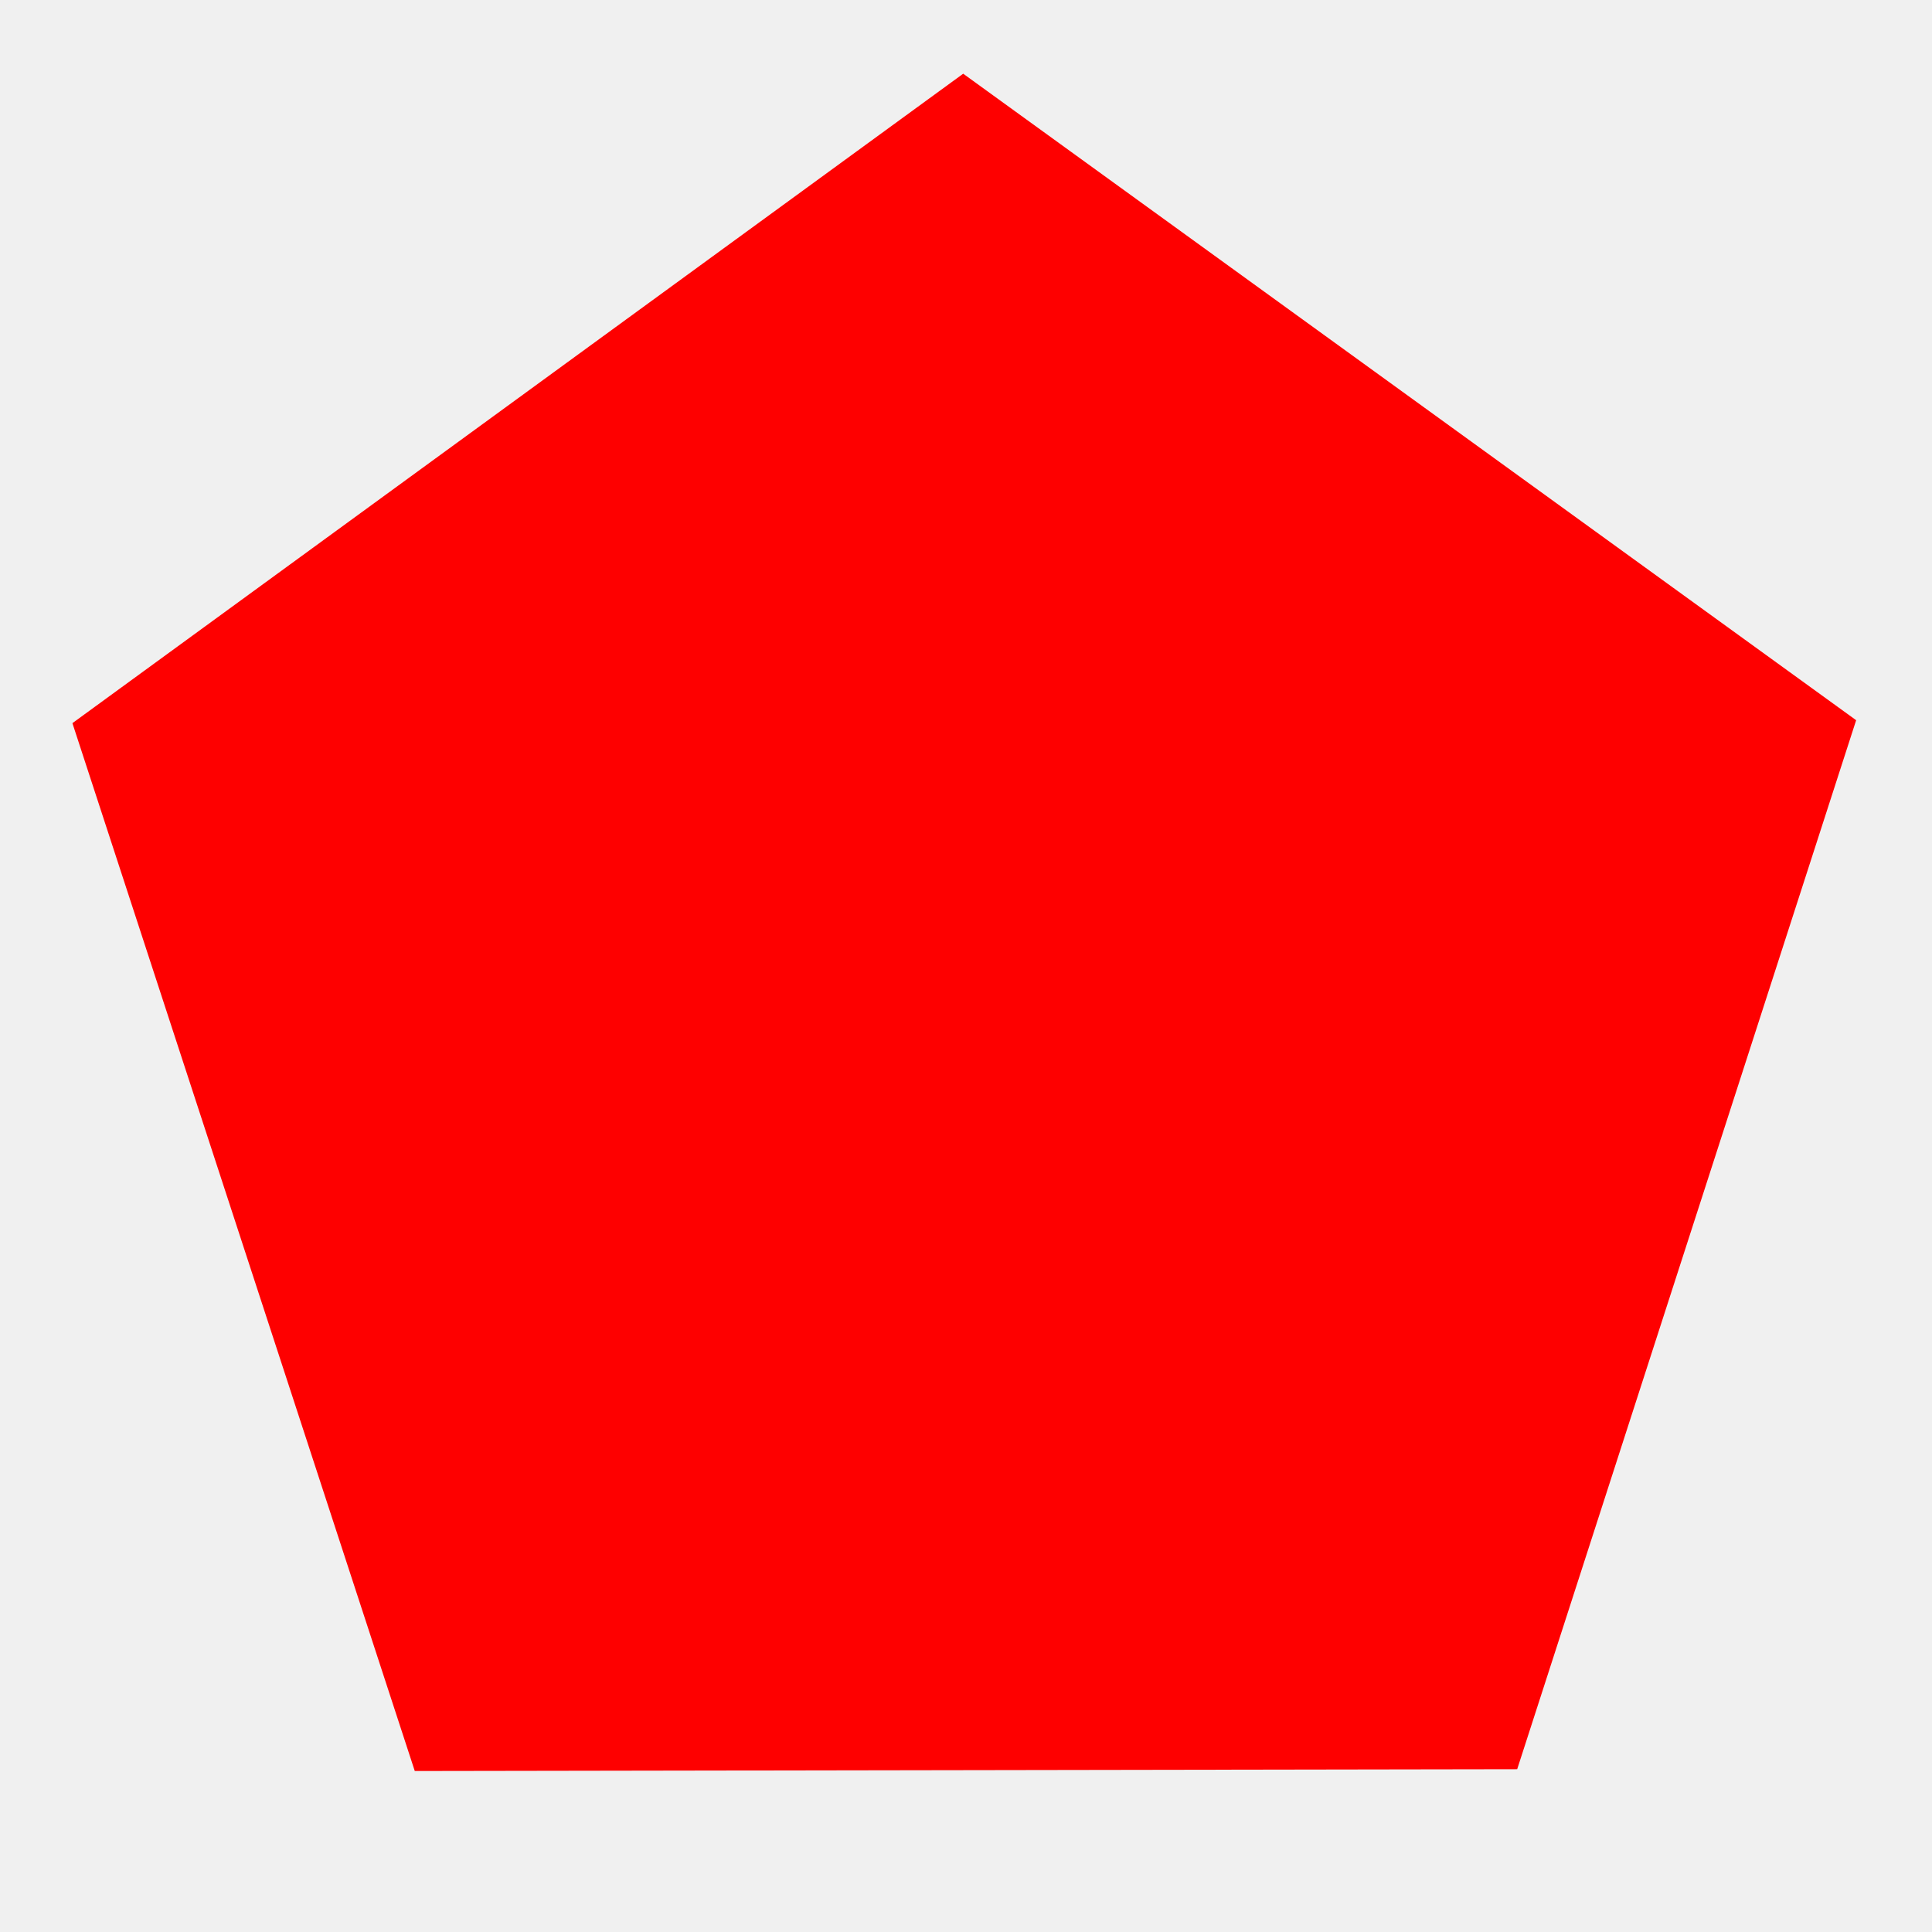
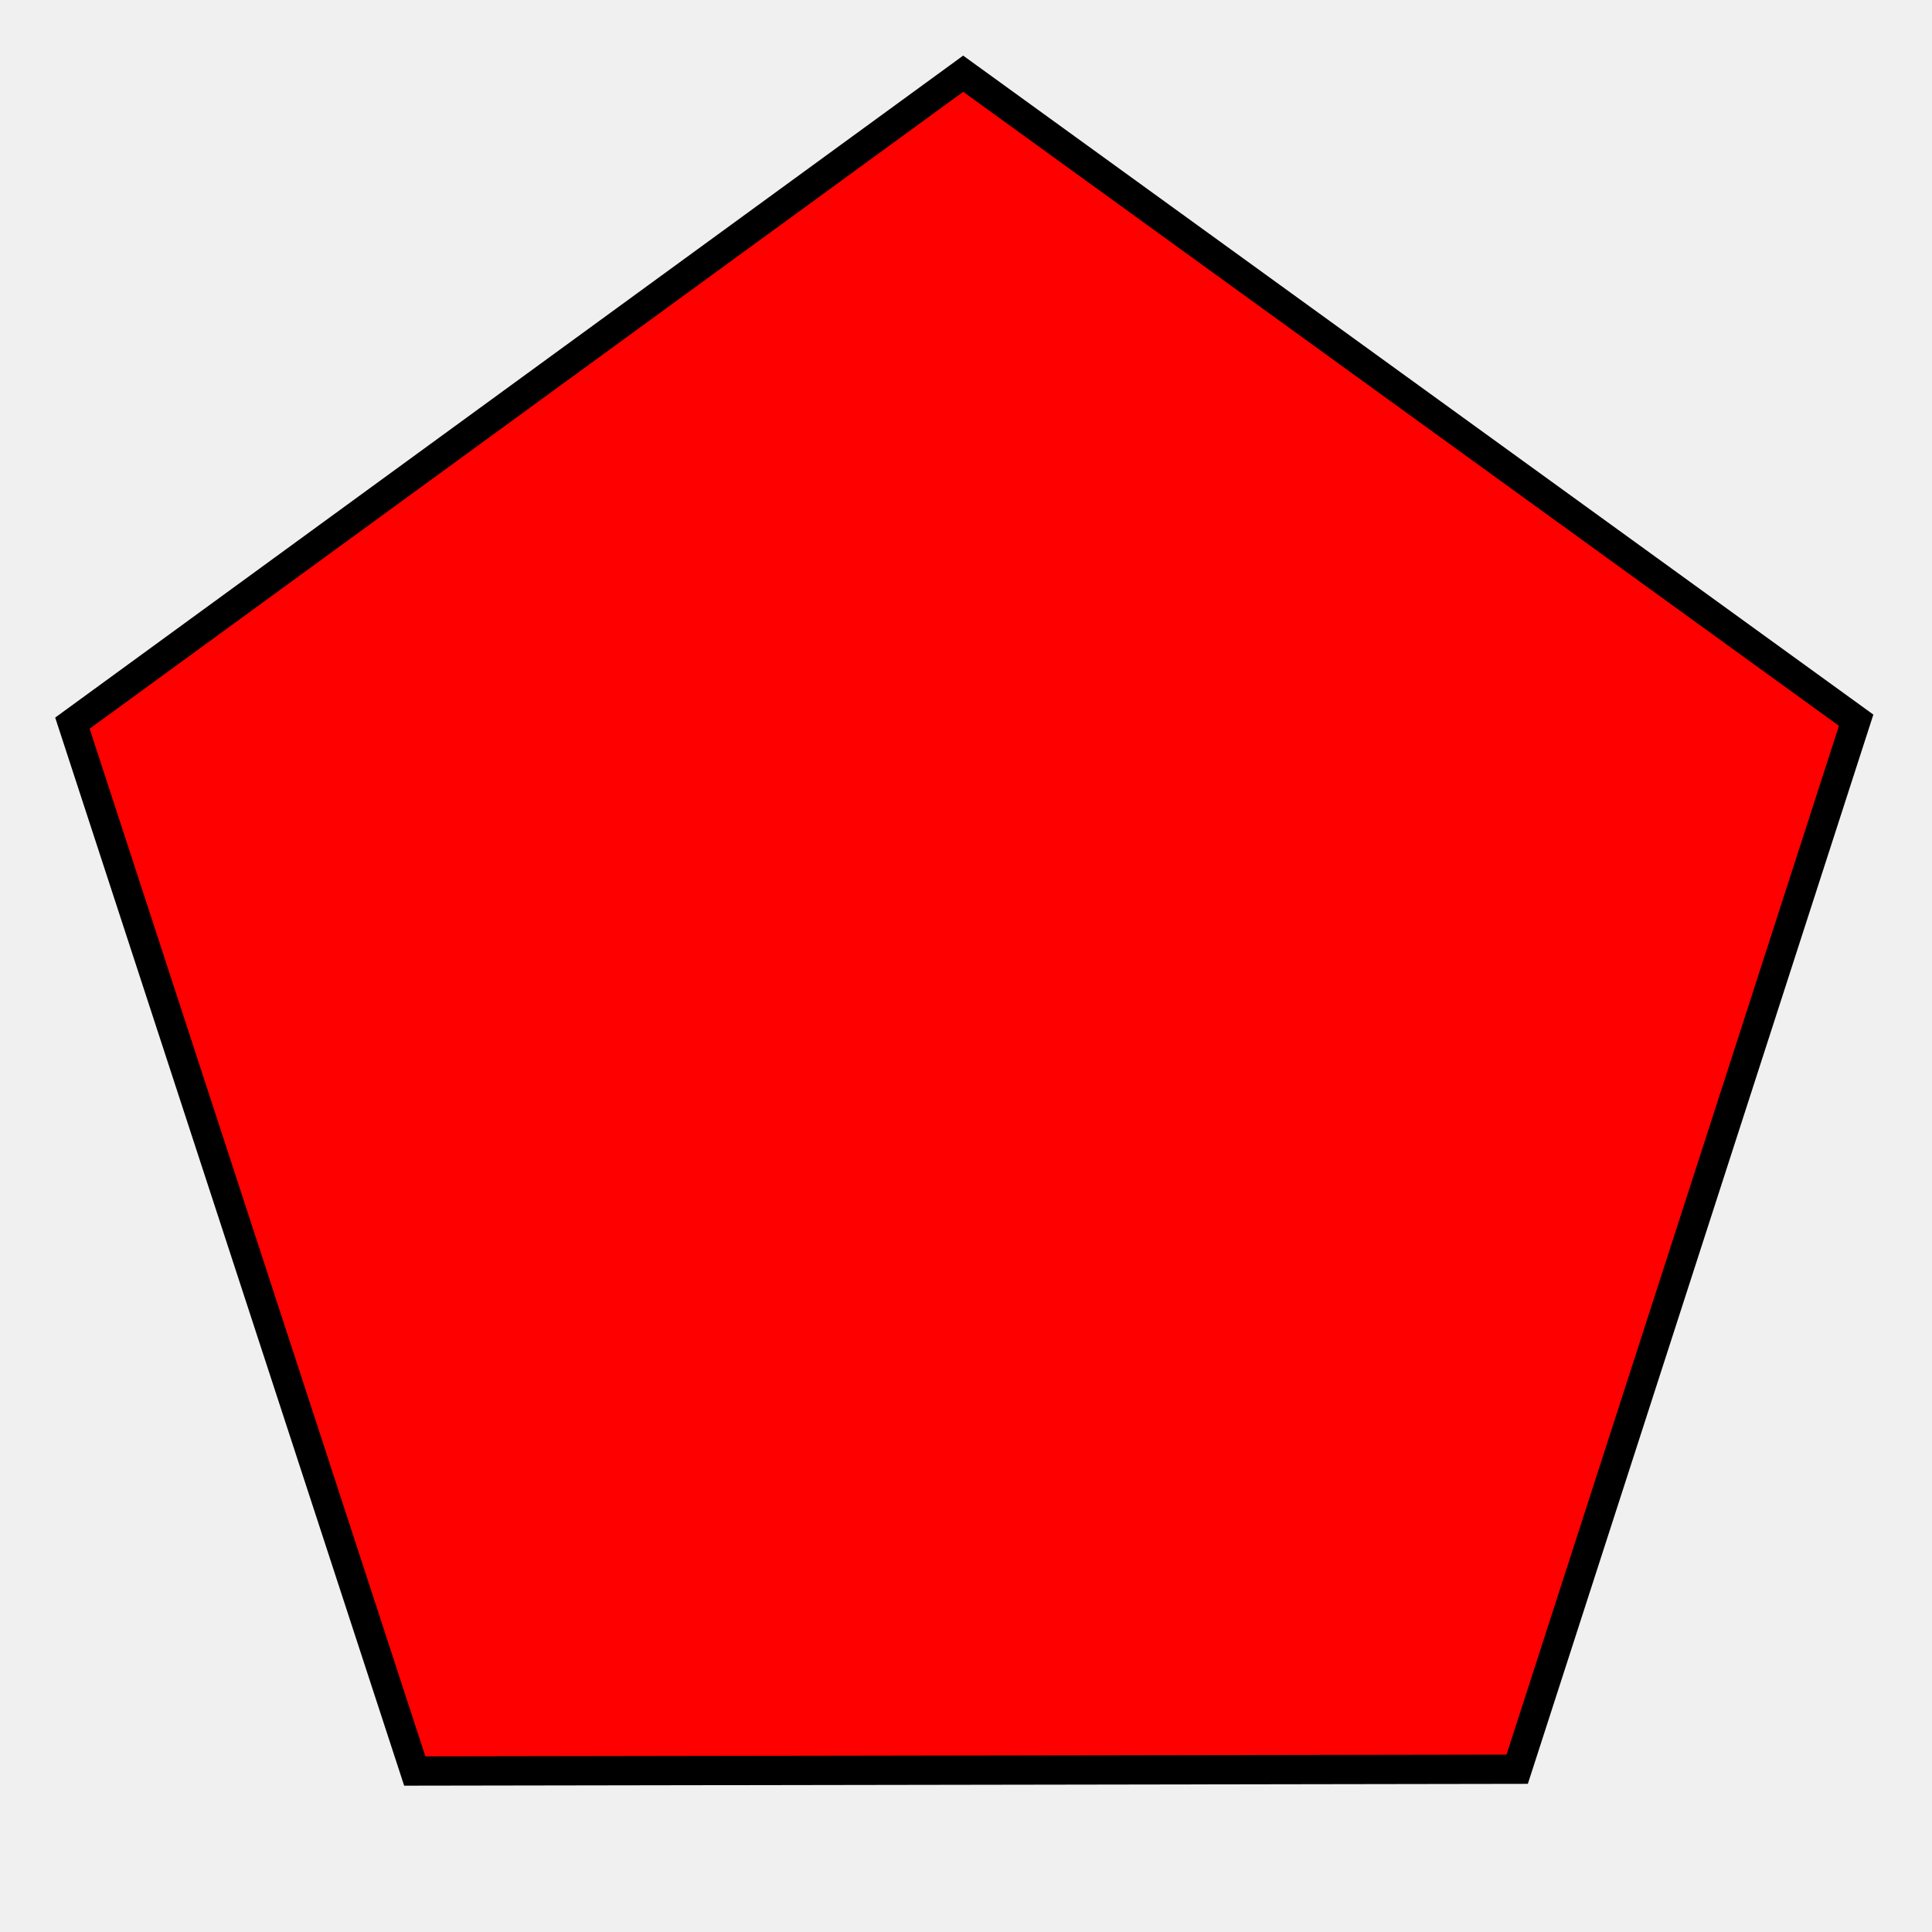
<svg xmlns="http://www.w3.org/2000/svg" id="svg786" version="1.1" viewBox="0 0 66 66" height="66mm" width="66mm">
  <defs id="defs780" />
  <g style="display:none" transform="translate(0,-231)" id="layer1">
-     <path transform="matrix(0.7651757,0,0,1,7.490691,-1.606399)" d="M 33.734,236.807 63.689,266.006 34.49,295.961 4.536,266.762 Z" id="path5366" style="fill:#26a127;fill-opacity:1;stroke-width:0.265" />
+     <path transform="matrix(0.7651757,0,0,1,7.490691,-1.606399)" d="M 33.734,236.807 63.689,266.006 34.49,295.961 4.536,266.762 Z" id="path5366" style="fill:#26a127;fill-opacity:1;stroke:#000000;stroke-width:1.143;stroke-miterlimit:4;stroke-dasharray:none;stroke-opacity:1" />
  </g>
  <g style="display:none" id="layer7">
-     <path transform="matrix(1.555037,0.6017092,-0.6017092,1.555037,13.08948,-40.42857)" style="fill:#fefe00;fill-opacity:1;stroke-width:0.265" d="M 43.467,48.046 22.416,56.231 8.127,38.74 20.346,19.745 42.188,25.496 Z" id="path806-4" />
+     <path transform="matrix(1.555037,0.6017092,-0.6017092,1.555037,13.08948,-40.42857)" style="fill:#fefe00;fill-opacity:1;stroke:#000000;stroke-width:0.6;stroke-miterlimit:4;stroke-dasharray:none;stroke-opacity:1" d="M 43.467,48.046 22.416,56.231 8.127,38.74 20.346,19.745 42.188,25.496 Z" id="path806-4" />
+   </g>
+   <g id="g24" style="display:none">
+     <path id="path22" d="M 43.467,48.046 22.416,56.231 8.127,38.74 20.346,19.745 42.188,25.496 Z" style="fill:#ffffff;fill-opacity:0.941;stroke:#000000;stroke-width:0.6;stroke-miterlimit:4;stroke-dasharray:none;stroke-opacity:1" transform="matrix(1.555037,0.6017092,-0.6017092,1.555037,13.08948,-40.42857)" />
  </g>
  <g style="display:none" id="layer8">
-     <path d="m 58.105,58.584 -51.657,0 -2e-7,-51.657 51.657,-2e-7 z" id="path5348-4" style="display:inline;fill:#00fcfe;fill-opacity:1;stroke-width:0.265" />
+     <path d="m 58.105,58.584 -51.657,0 -2e-7,-51.657 51.657,-2e-7 z" id="path5348-4" style="display:inline;fill:#00fcfe;fill-opacity:1;stroke:#000000;stroke-width:1;stroke-miterlimit:4;stroke-dasharray:none;stroke-opacity:1" />
  </g>
  <g style="display:none" id="layer9">
-     <path d="m 58.335,58.756 -51.657,0 -1e-7,-51.657 51.657,-2e-7 z" id="path5348" style="display:inline;fill:#000000;fill-opacity:1;stroke-width:0.265" />
+     <path d="m 58.335,58.756 -51.657,0 -1e-7,-51.657 51.657,-2e-7 z" id="path5348" style="display:inline;fill:#000000;fill-opacity:1;stroke:#000000;stroke-width:1;stroke-miterlimit:4;stroke-dasharray:none;stroke-opacity:1" />
  </g>
  <g style="display:none" id="layer10">
-     <path transform="matrix(0.7651757,0,0,1,7.490691,-232.6064)" d="M 33.734,236.807 63.689,266.006 34.49,295.961 4.536,266.762 Z" id="path5366-1" style="display:inline;fill:#7a26a1;fill-opacity:1;stroke-width:0.265" />
+     <path transform="matrix(0.7651757,0,0,1,7.490691,-232.6064)" d="M 33.734,236.807 63.689,266.006 34.49,295.961 4.536,266.762 Z" id="path5366-1" style="display:inline;fill:#7a26a1;fill-opacity:1;stroke:#000000;stroke-width:1.143;stroke-miterlimit:4;stroke-dasharray:none;stroke-opacity:1" />
  </g>
  <g style="display:inline" id="layer11">
-     <path transform="matrix(1.555037,0.6017092,-0.6017092,1.555037,13.14618,-40.42857)" style="display:inline;fill:#fe0000;fill-opacity:1;stroke-width:0.265" d="M 43.467,48.046 22.416,56.231 8.127,38.74 20.346,19.745 42.188,25.496 Z" id="path806" />
+     <path transform="matrix(1.555037,0.6017092,-0.6017092,1.555037,13.14618,-40.42857)" style="display:inline;fill:#fe0000;fill-opacity:1;stroke:#000000;stroke-width:0.6;stroke-miterlimit:4;stroke-dasharray:none;stroke-opacity:1" d="M 43.467,48.046 22.416,56.231 8.127,38.74 20.346,19.745 42.188,25.496 Z" id="path806" />
  </g>
</svg>
